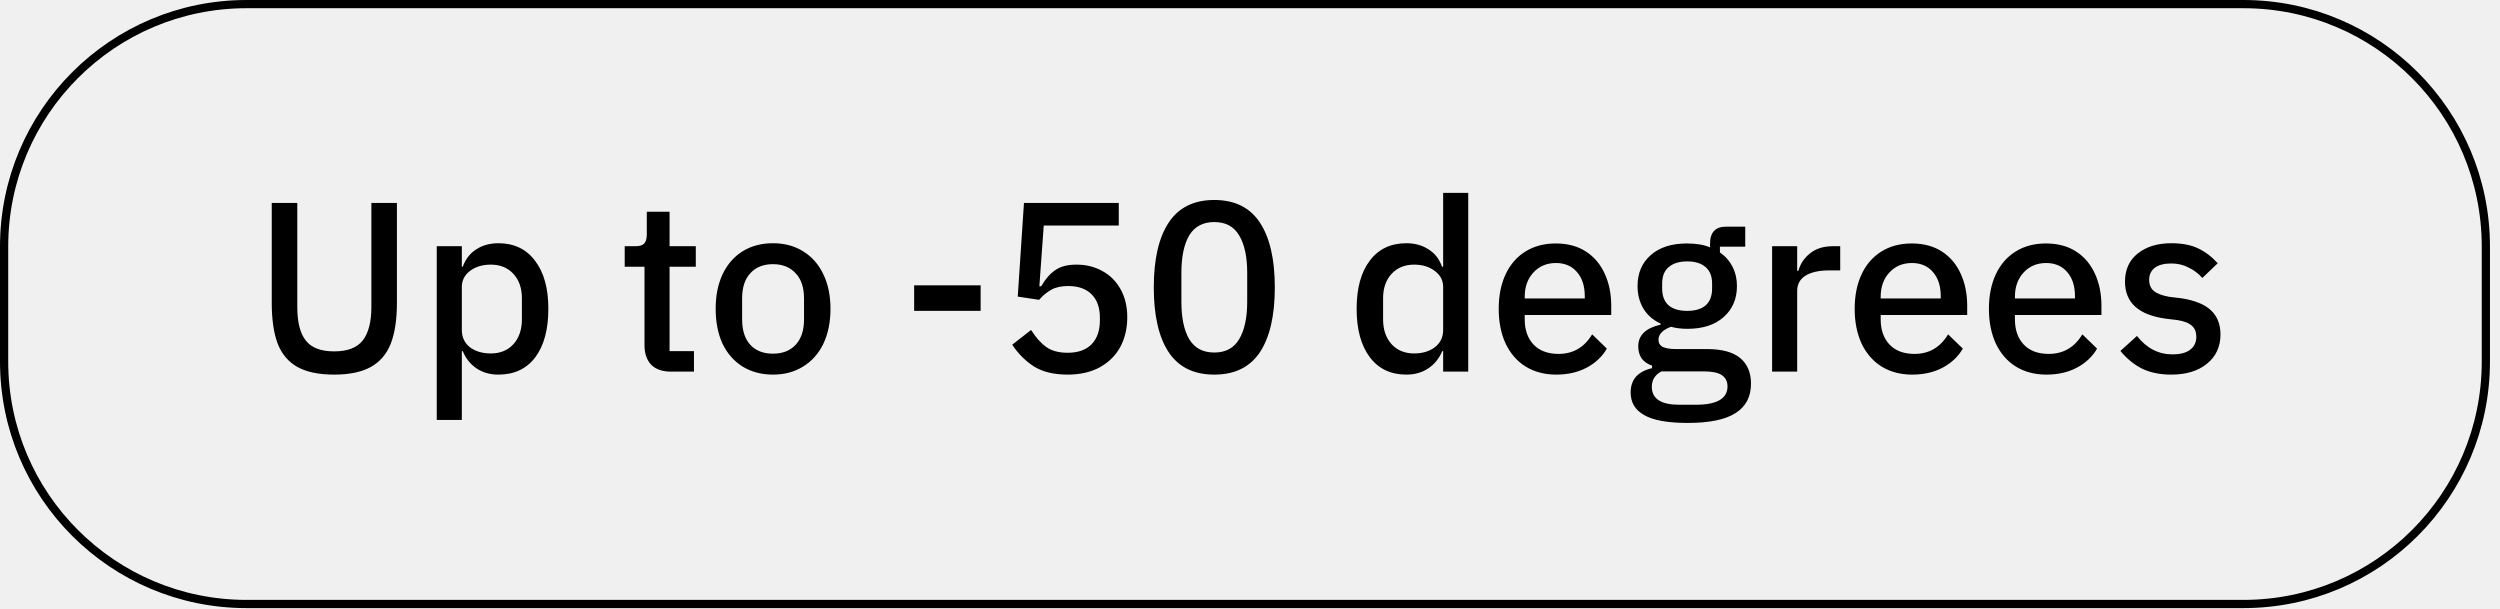
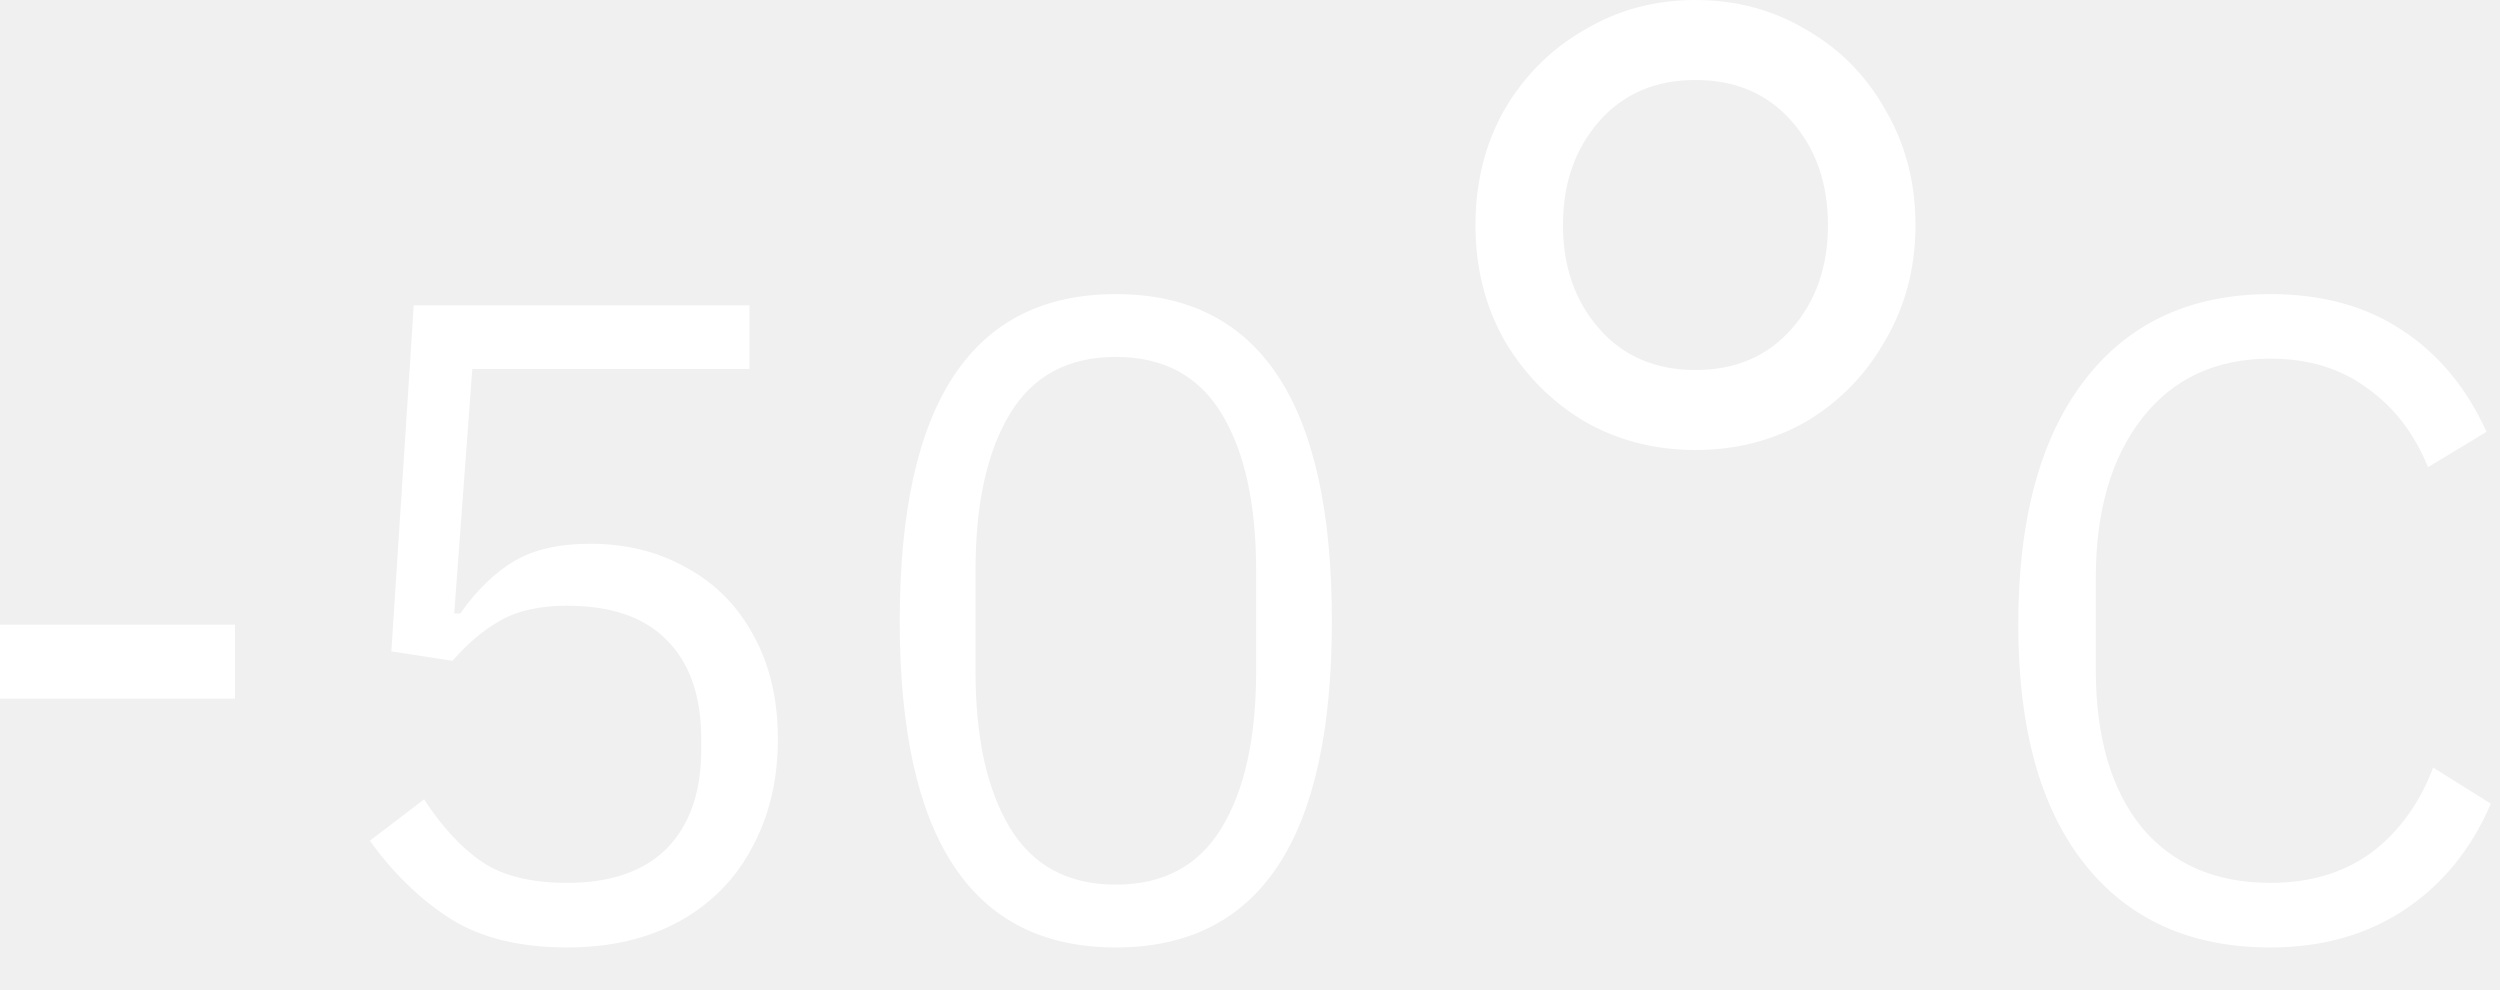
- <svg xmlns="http://www.w3.org/2000/svg" width="185" height="45" viewBox="0 0 185 45" fill="none">
-   <rect x="0.304" y="0.304" width="183.649" height="44.392" rx="17.939" stroke="black" stroke-width="0.608" />
-   <path d="M20.109 15.019H21.999V22.715C21.999 23.839 22.209 24.668 22.629 25.201C23.049 25.735 23.747 26.002 24.724 26.002C25.711 26.002 26.415 25.735 26.835 25.201C27.266 24.657 27.482 23.828 27.482 22.715V15.019H29.372V22.409C29.372 23.646 29.219 24.657 28.912 25.44C28.606 26.212 28.112 26.785 27.431 27.16C26.761 27.534 25.859 27.721 24.724 27.721C23.6 27.721 22.697 27.534 22.016 27.16C21.347 26.785 20.858 26.212 20.552 25.44C20.257 24.657 20.109 23.646 20.109 22.409V15.019ZM32.32 31.076V18.22H34.176V19.736H34.244C34.448 19.18 34.777 18.754 35.231 18.459C35.697 18.152 36.247 17.999 36.883 17.999C38.041 17.999 38.943 18.43 39.59 19.293C40.248 20.144 40.578 21.331 40.578 22.852C40.578 24.384 40.254 25.582 39.607 26.444C38.96 27.296 38.052 27.721 36.883 27.721C36.258 27.721 35.719 27.568 35.265 27.262C34.811 26.955 34.471 26.529 34.244 25.985H34.176V31.076H32.32ZM36.321 26.155C37.013 26.155 37.57 25.928 37.99 25.474C38.41 25.008 38.62 24.395 38.62 23.635V22.068C38.62 21.319 38.41 20.718 37.99 20.264C37.57 19.809 37.013 19.582 36.321 19.582C35.708 19.582 35.197 19.736 34.788 20.042C34.38 20.349 34.176 20.746 34.176 21.234V24.418C34.176 24.952 34.374 25.377 34.772 25.695C35.18 26.002 35.697 26.155 36.321 26.155ZM49.651 27.5C49.015 27.5 48.527 27.33 48.186 26.989C47.857 26.637 47.693 26.155 47.693 25.542V19.736H46.228V18.22H47.028C47.335 18.22 47.551 18.152 47.675 18.016C47.8 17.88 47.863 17.653 47.863 17.335V15.666H49.548V18.22H51.489V19.736H49.548V25.985H51.353V27.5H49.651ZM57.199 27.721C56.348 27.721 55.598 27.523 54.951 27.125C54.316 26.728 53.822 26.166 53.47 25.44C53.13 24.702 52.959 23.839 52.959 22.852C52.959 21.875 53.13 21.024 53.47 20.298C53.822 19.56 54.316 18.992 54.951 18.595C55.598 18.198 56.348 17.999 57.199 17.999C58.05 17.999 58.794 18.198 59.429 18.595C60.077 18.992 60.576 19.56 60.928 20.298C61.28 21.024 61.456 21.875 61.456 22.852C61.456 23.839 61.28 24.702 60.928 25.44C60.576 26.166 60.077 26.728 59.429 27.125C58.794 27.523 58.05 27.721 57.199 27.721ZM57.199 26.172C57.903 26.172 58.459 25.956 58.868 25.525C59.288 25.082 59.498 24.452 59.498 23.635V22.085C59.498 21.268 59.288 20.644 58.868 20.212C58.459 19.77 57.903 19.548 57.199 19.548C56.495 19.548 55.939 19.77 55.53 20.212C55.122 20.644 54.917 21.268 54.917 22.085V23.635C54.917 24.452 55.122 25.082 55.53 25.525C55.939 25.956 56.495 26.172 57.199 26.172ZM72.567 23.005H67.647V21.115H72.567V23.005ZM82.788 15.019V16.688H77.237L76.913 21.183H77.05C77.356 20.649 77.702 20.252 78.088 19.991C78.474 19.719 78.996 19.582 79.655 19.582C80.37 19.582 81.011 19.741 81.579 20.059C82.147 20.366 82.595 20.814 82.924 21.404C83.253 21.995 83.418 22.687 83.418 23.482C83.418 24.31 83.242 25.048 82.89 25.695C82.538 26.331 82.027 26.83 81.358 27.194C80.699 27.545 79.916 27.721 79.008 27.721C77.998 27.721 77.169 27.523 76.522 27.125C75.886 26.717 75.347 26.178 74.904 25.508L76.3 24.418C76.652 24.974 77.027 25.394 77.424 25.678C77.822 25.962 78.35 26.104 79.008 26.104C79.78 26.104 80.37 25.894 80.779 25.474C81.187 25.054 81.392 24.463 81.392 23.703V23.516C81.392 22.767 81.187 22.188 80.779 21.779C80.37 21.37 79.791 21.166 79.042 21.166C78.542 21.166 78.128 21.257 77.799 21.438C77.47 21.62 77.169 21.87 76.897 22.188L75.313 21.949L75.773 15.019H82.788ZM89.858 27.721C88.348 27.721 87.224 27.171 86.487 26.07C85.749 24.957 85.38 23.357 85.38 21.268C85.38 19.18 85.749 17.579 86.487 16.466C87.224 15.354 88.348 14.798 89.858 14.798C91.368 14.798 92.491 15.354 93.229 16.466C93.967 17.579 94.336 19.18 94.336 21.268C94.336 23.357 93.967 24.957 93.229 26.07C92.491 27.171 91.368 27.721 89.858 27.721ZM89.858 26.087C90.698 26.087 91.311 25.758 91.697 25.099C92.094 24.441 92.293 23.516 92.293 22.324V20.195C92.293 19.003 92.094 18.078 91.697 17.42C91.311 16.762 90.698 16.432 89.858 16.432C89.018 16.432 88.399 16.762 88.002 17.42C87.616 18.078 87.423 19.003 87.423 20.195V22.324C87.423 23.516 87.616 24.441 88.002 25.099C88.399 25.758 89.018 26.087 89.858 26.087ZM104.069 27.721C102.911 27.721 102.009 27.29 101.362 26.427C100.715 25.565 100.391 24.373 100.391 22.852C100.391 21.331 100.715 20.144 101.362 19.293C102.009 18.43 102.911 17.999 104.069 17.999C104.705 17.999 105.255 18.152 105.721 18.459C106.186 18.754 106.515 19.18 106.708 19.736H106.793V14.27H108.649V27.5H106.793V25.985H106.725C106.498 26.529 106.152 26.955 105.686 27.262C105.232 27.568 104.693 27.721 104.069 27.721ZM104.648 26.155C105.261 26.155 105.772 26.002 106.18 25.695C106.589 25.377 106.793 24.952 106.793 24.418V21.234C106.793 20.746 106.583 20.349 106.163 20.042C105.755 19.736 105.249 19.582 104.648 19.582C103.955 19.582 103.399 19.809 102.979 20.264C102.559 20.718 102.349 21.319 102.349 22.068V23.635C102.349 24.395 102.559 25.008 102.979 25.474C103.399 25.928 103.955 26.155 104.648 26.155ZM115.161 27.721C114.299 27.721 113.544 27.523 112.897 27.125C112.261 26.728 111.767 26.16 111.415 25.423C111.075 24.685 110.905 23.828 110.905 22.852C110.905 21.875 111.075 21.024 111.415 20.298C111.756 19.571 112.244 19.009 112.88 18.612C113.515 18.215 114.265 18.016 115.127 18.016C116.001 18.016 116.745 18.215 117.358 18.612C117.971 19.009 118.436 19.56 118.754 20.264C119.072 20.956 119.231 21.745 119.231 22.63V23.311H112.829V23.635C112.829 24.407 113.044 25.025 113.476 25.491C113.918 25.956 114.537 26.189 115.332 26.189C116.41 26.189 117.239 25.706 117.818 24.742L118.907 25.797C118.567 26.388 118.067 26.859 117.409 27.21C116.762 27.551 116.013 27.721 115.161 27.721ZM112.829 22.085H117.273V21.915C117.273 21.166 117.08 20.57 116.694 20.127C116.308 19.685 115.791 19.463 115.144 19.463C114.463 19.463 113.907 19.696 113.476 20.161C113.044 20.627 112.829 21.228 112.829 21.966V22.085ZM124.89 31.297C123.415 31.297 122.342 31.104 121.672 30.718C121.003 30.343 120.668 29.787 120.668 29.049C120.668 28.561 120.804 28.164 121.076 27.858C121.36 27.562 121.752 27.358 122.251 27.245V27.057C121.922 26.944 121.667 26.768 121.485 26.529C121.315 26.28 121.23 25.979 121.23 25.627C121.23 24.81 121.78 24.276 122.881 24.026V23.941C122.336 23.692 121.916 23.328 121.621 22.852C121.326 22.363 121.179 21.802 121.179 21.166C121.179 20.212 121.502 19.452 122.149 18.884C122.796 18.305 123.693 18.016 124.839 18.016C125.52 18.016 126.088 18.112 126.542 18.305V18.05C126.542 17.199 126.934 16.773 127.717 16.773H129.147V18.254H127.274V18.68C127.683 18.964 127.995 19.321 128.211 19.753C128.426 20.173 128.534 20.644 128.534 21.166C128.534 22.119 128.205 22.886 127.547 23.465C126.9 24.044 126.003 24.333 124.856 24.333C124.425 24.333 124.022 24.282 123.648 24.18C123.035 24.418 122.728 24.736 122.728 25.133C122.728 25.383 122.836 25.565 123.052 25.678C123.279 25.78 123.608 25.831 124.039 25.831H126.321C127.422 25.831 128.239 26.053 128.773 26.495C129.306 26.938 129.573 27.568 129.573 28.385C129.573 29.362 129.193 30.088 128.432 30.565C127.683 31.053 126.502 31.297 124.89 31.297ZM124.856 23.005C125.447 23.005 125.901 22.869 126.219 22.596C126.536 22.312 126.695 21.898 126.695 21.353V20.979C126.695 20.445 126.536 20.042 126.219 19.77C125.901 19.486 125.447 19.344 124.856 19.344C124.266 19.344 123.806 19.486 123.477 19.77C123.159 20.042 123 20.445 123 20.979V21.353C123 21.898 123.159 22.312 123.477 22.596C123.795 22.869 124.255 23.005 124.856 23.005ZM125.486 29.952C127.053 29.952 127.836 29.498 127.836 28.59C127.836 28.227 127.694 27.948 127.41 27.755C127.138 27.574 126.69 27.483 126.065 27.483H122.949C122.473 27.733 122.234 28.113 122.234 28.624C122.234 29.509 122.915 29.952 124.278 29.952H125.486ZM131.136 27.5V18.22H132.992V20.042H133.077C133.225 19.52 133.514 19.089 133.945 18.748C134.377 18.396 134.939 18.22 135.631 18.22H136.176V20.008H135.393C134.621 20.008 134.025 20.139 133.605 20.4C133.196 20.661 132.992 21.035 132.992 21.523V27.5H131.136ZM141.503 27.721C140.641 27.721 139.886 27.523 139.239 27.125C138.603 26.728 138.109 26.16 137.757 25.423C137.417 24.685 137.246 23.828 137.246 22.852C137.246 21.875 137.417 21.024 137.757 20.298C138.098 19.571 138.586 19.009 139.222 18.612C139.857 18.215 140.606 18.016 141.469 18.016C142.343 18.016 143.087 18.215 143.7 18.612C144.313 19.009 144.778 19.56 145.096 20.264C145.414 20.956 145.573 21.745 145.573 22.63V23.311H139.171V23.635C139.171 24.407 139.386 25.025 139.818 25.491C140.26 25.956 140.879 26.189 141.674 26.189C142.752 26.189 143.581 25.706 144.159 24.742L145.249 25.797C144.909 26.388 144.409 26.859 143.751 27.21C143.104 27.551 142.355 27.721 141.503 27.721ZM139.171 22.085H143.615V21.915C143.615 21.166 143.422 20.57 143.036 20.127C142.65 19.685 142.133 19.463 141.486 19.463C140.805 19.463 140.249 19.696 139.818 20.161C139.386 20.627 139.171 21.228 139.171 21.966V22.085ZM151.437 27.721C150.574 27.721 149.819 27.523 149.172 27.125C148.536 26.728 148.043 26.16 147.691 25.423C147.35 24.685 147.18 23.828 147.18 22.852C147.18 21.875 147.35 21.024 147.691 20.298C148.031 19.571 148.519 19.009 149.155 18.612C149.791 18.215 150.54 18.016 151.403 18.016C152.277 18.016 153.02 18.215 153.633 18.612C154.246 19.009 154.712 19.56 155.029 20.264C155.347 20.956 155.506 21.745 155.506 22.63V23.311H149.104V23.635C149.104 24.407 149.32 25.025 149.751 25.491C150.194 25.956 150.812 26.189 151.607 26.189C152.685 26.189 153.514 25.706 154.093 24.742L155.183 25.797C154.842 26.388 154.343 26.859 153.684 27.21C153.037 27.551 152.288 27.721 151.437 27.721ZM149.104 22.085H153.548V21.915C153.548 21.166 153.355 20.57 152.969 20.127C152.583 19.685 152.067 19.463 151.42 19.463C150.739 19.463 150.182 19.696 149.751 20.161C149.32 20.627 149.104 21.228 149.104 21.966V22.085ZM160.672 27.721C159.844 27.721 159.123 27.574 158.51 27.279C157.908 26.972 157.375 26.535 156.909 25.968L158.135 24.861C158.85 25.769 159.724 26.223 160.757 26.223C161.336 26.223 161.773 26.11 162.068 25.882C162.375 25.655 162.528 25.332 162.528 24.912C162.528 24.571 162.42 24.305 162.205 24.112C161.989 23.907 161.631 23.765 161.132 23.686L160.281 23.584C158.26 23.311 157.25 22.398 157.25 20.842C157.25 19.957 157.562 19.265 158.186 18.765C158.822 18.254 159.651 17.999 160.672 17.999C161.467 17.999 162.125 18.124 162.647 18.373C163.181 18.623 163.669 18.992 164.112 19.48L162.971 20.57C162.698 20.252 162.364 19.997 161.966 19.804C161.58 19.599 161.149 19.497 160.672 19.497C160.139 19.497 159.73 19.605 159.446 19.821C159.174 20.037 159.038 20.332 159.038 20.706C159.038 21.07 159.157 21.348 159.395 21.541C159.634 21.733 160.014 21.875 160.536 21.966L161.387 22.068C162.386 22.216 163.124 22.511 163.601 22.954C164.078 23.396 164.316 23.998 164.316 24.759C164.316 25.655 163.981 26.376 163.311 26.921C162.653 27.455 161.773 27.721 160.672 27.721Z" fill="black" />
+ <svg xmlns="http://www.w3.org/2000/svg" width="48" height="19" viewBox="0 0 48 19" fill="none">
+   <path d="M4.512 13.415H-7.57308e-05V11.993H4.512V13.415ZM14.39 5.862V7.085H9.068L8.721 11.778H8.837C9.156 11.327 9.503 10.991 9.878 10.77C10.252 10.55 10.737 10.44 11.332 10.44C12.026 10.44 12.643 10.594 13.183 10.902C13.734 11.2 14.164 11.635 14.472 12.208C14.781 12.77 14.935 13.431 14.935 14.191C14.935 14.974 14.77 15.668 14.439 16.274C14.12 16.88 13.651 17.354 13.034 17.695C12.428 18.026 11.712 18.191 10.886 18.191C9.982 18.191 9.239 18.009 8.655 17.645C8.071 17.271 7.553 16.77 7.101 16.142L8.142 15.348C8.495 15.888 8.87 16.29 9.266 16.555C9.663 16.819 10.203 16.951 10.886 16.951C11.723 16.951 12.362 16.731 12.803 16.29C13.244 15.839 13.464 15.205 13.464 14.39V14.191C13.464 13.365 13.244 12.732 12.803 12.291C12.373 11.85 11.734 11.63 10.886 11.63C10.368 11.63 9.944 11.723 9.613 11.911C9.294 12.087 8.985 12.346 8.688 12.688L7.514 12.506L7.944 5.862H14.39ZM21.424 18.191C18.658 18.191 17.275 16.103 17.275 11.927C17.275 7.74 18.658 5.647 21.424 5.647C24.189 5.647 25.572 7.74 25.572 11.927C25.572 16.103 24.189 18.191 21.424 18.191ZM21.424 16.985C22.338 16.985 23.016 16.621 23.456 15.894C23.897 15.166 24.118 14.164 24.118 12.886V10.952C24.118 9.674 23.897 8.671 23.456 7.944C23.016 7.217 22.338 6.853 21.424 6.853C20.509 6.853 19.832 7.217 19.391 7.944C18.95 8.671 18.73 9.674 18.73 10.952V12.886C18.73 14.164 18.95 15.166 19.391 15.894C19.832 16.621 20.509 16.985 21.424 16.985ZM32.553 8.64C31.769 8.64 31.057 8.456 30.417 8.088C29.777 7.704 29.265 7.184 28.881 6.528C28.513 5.872 28.329 5.136 28.329 4.32C28.329 3.504 28.513 2.768 28.881 2.112C29.265 1.456 29.777 0.944 30.417 0.576C31.057 0.192 31.769 7.39098e-05 32.553 7.39098e-05C33.337 7.39098e-05 34.049 0.192 34.689 0.576C35.329 0.944 35.833 1.456 36.201 2.112C36.585 2.768 36.777 3.504 36.777 4.32C36.777 5.136 36.585 5.872 36.201 6.528C35.833 7.184 35.329 7.704 34.689 8.088C34.049 8.456 33.337 8.64 32.553 8.64ZM32.553 7.104C33.321 7.104 33.937 6.84 34.401 6.312C34.865 5.784 35.097 5.12 35.097 4.32C35.097 3.52 34.865 2.856 34.401 2.328C33.937 1.8 33.321 1.536 32.553 1.536C31.785 1.536 31.169 1.8 30.705 2.328C30.241 2.856 30.009 3.52 30.009 4.32C30.009 5.12 30.241 5.784 30.705 6.312C31.169 6.84 31.785 7.104 32.553 7.104ZM43.593 18.191C42.062 18.191 40.872 17.657 40.024 16.588C39.175 15.519 38.751 13.988 38.751 11.993C38.751 9.966 39.175 8.401 40.024 7.3C40.872 6.198 42.062 5.647 43.593 5.647C44.585 5.647 45.428 5.878 46.122 6.341C46.816 6.793 47.356 7.443 47.742 8.291L46.618 8.969C46.353 8.319 45.962 7.812 45.444 7.448C44.938 7.074 44.321 6.886 43.593 6.886C42.547 6.886 41.726 7.267 41.131 8.027C40.536 8.787 40.239 9.812 40.239 11.101V12.853C40.239 14.142 40.53 15.15 41.114 15.877C41.709 16.593 42.536 16.951 43.593 16.951C44.354 16.951 44.998 16.759 45.527 16.373C46.056 15.976 46.453 15.431 46.717 14.737L47.824 15.431C47.45 16.301 46.899 16.979 46.172 17.464C45.444 17.948 44.585 18.191 43.593 18.191Z" fill="white" />
</svg>
